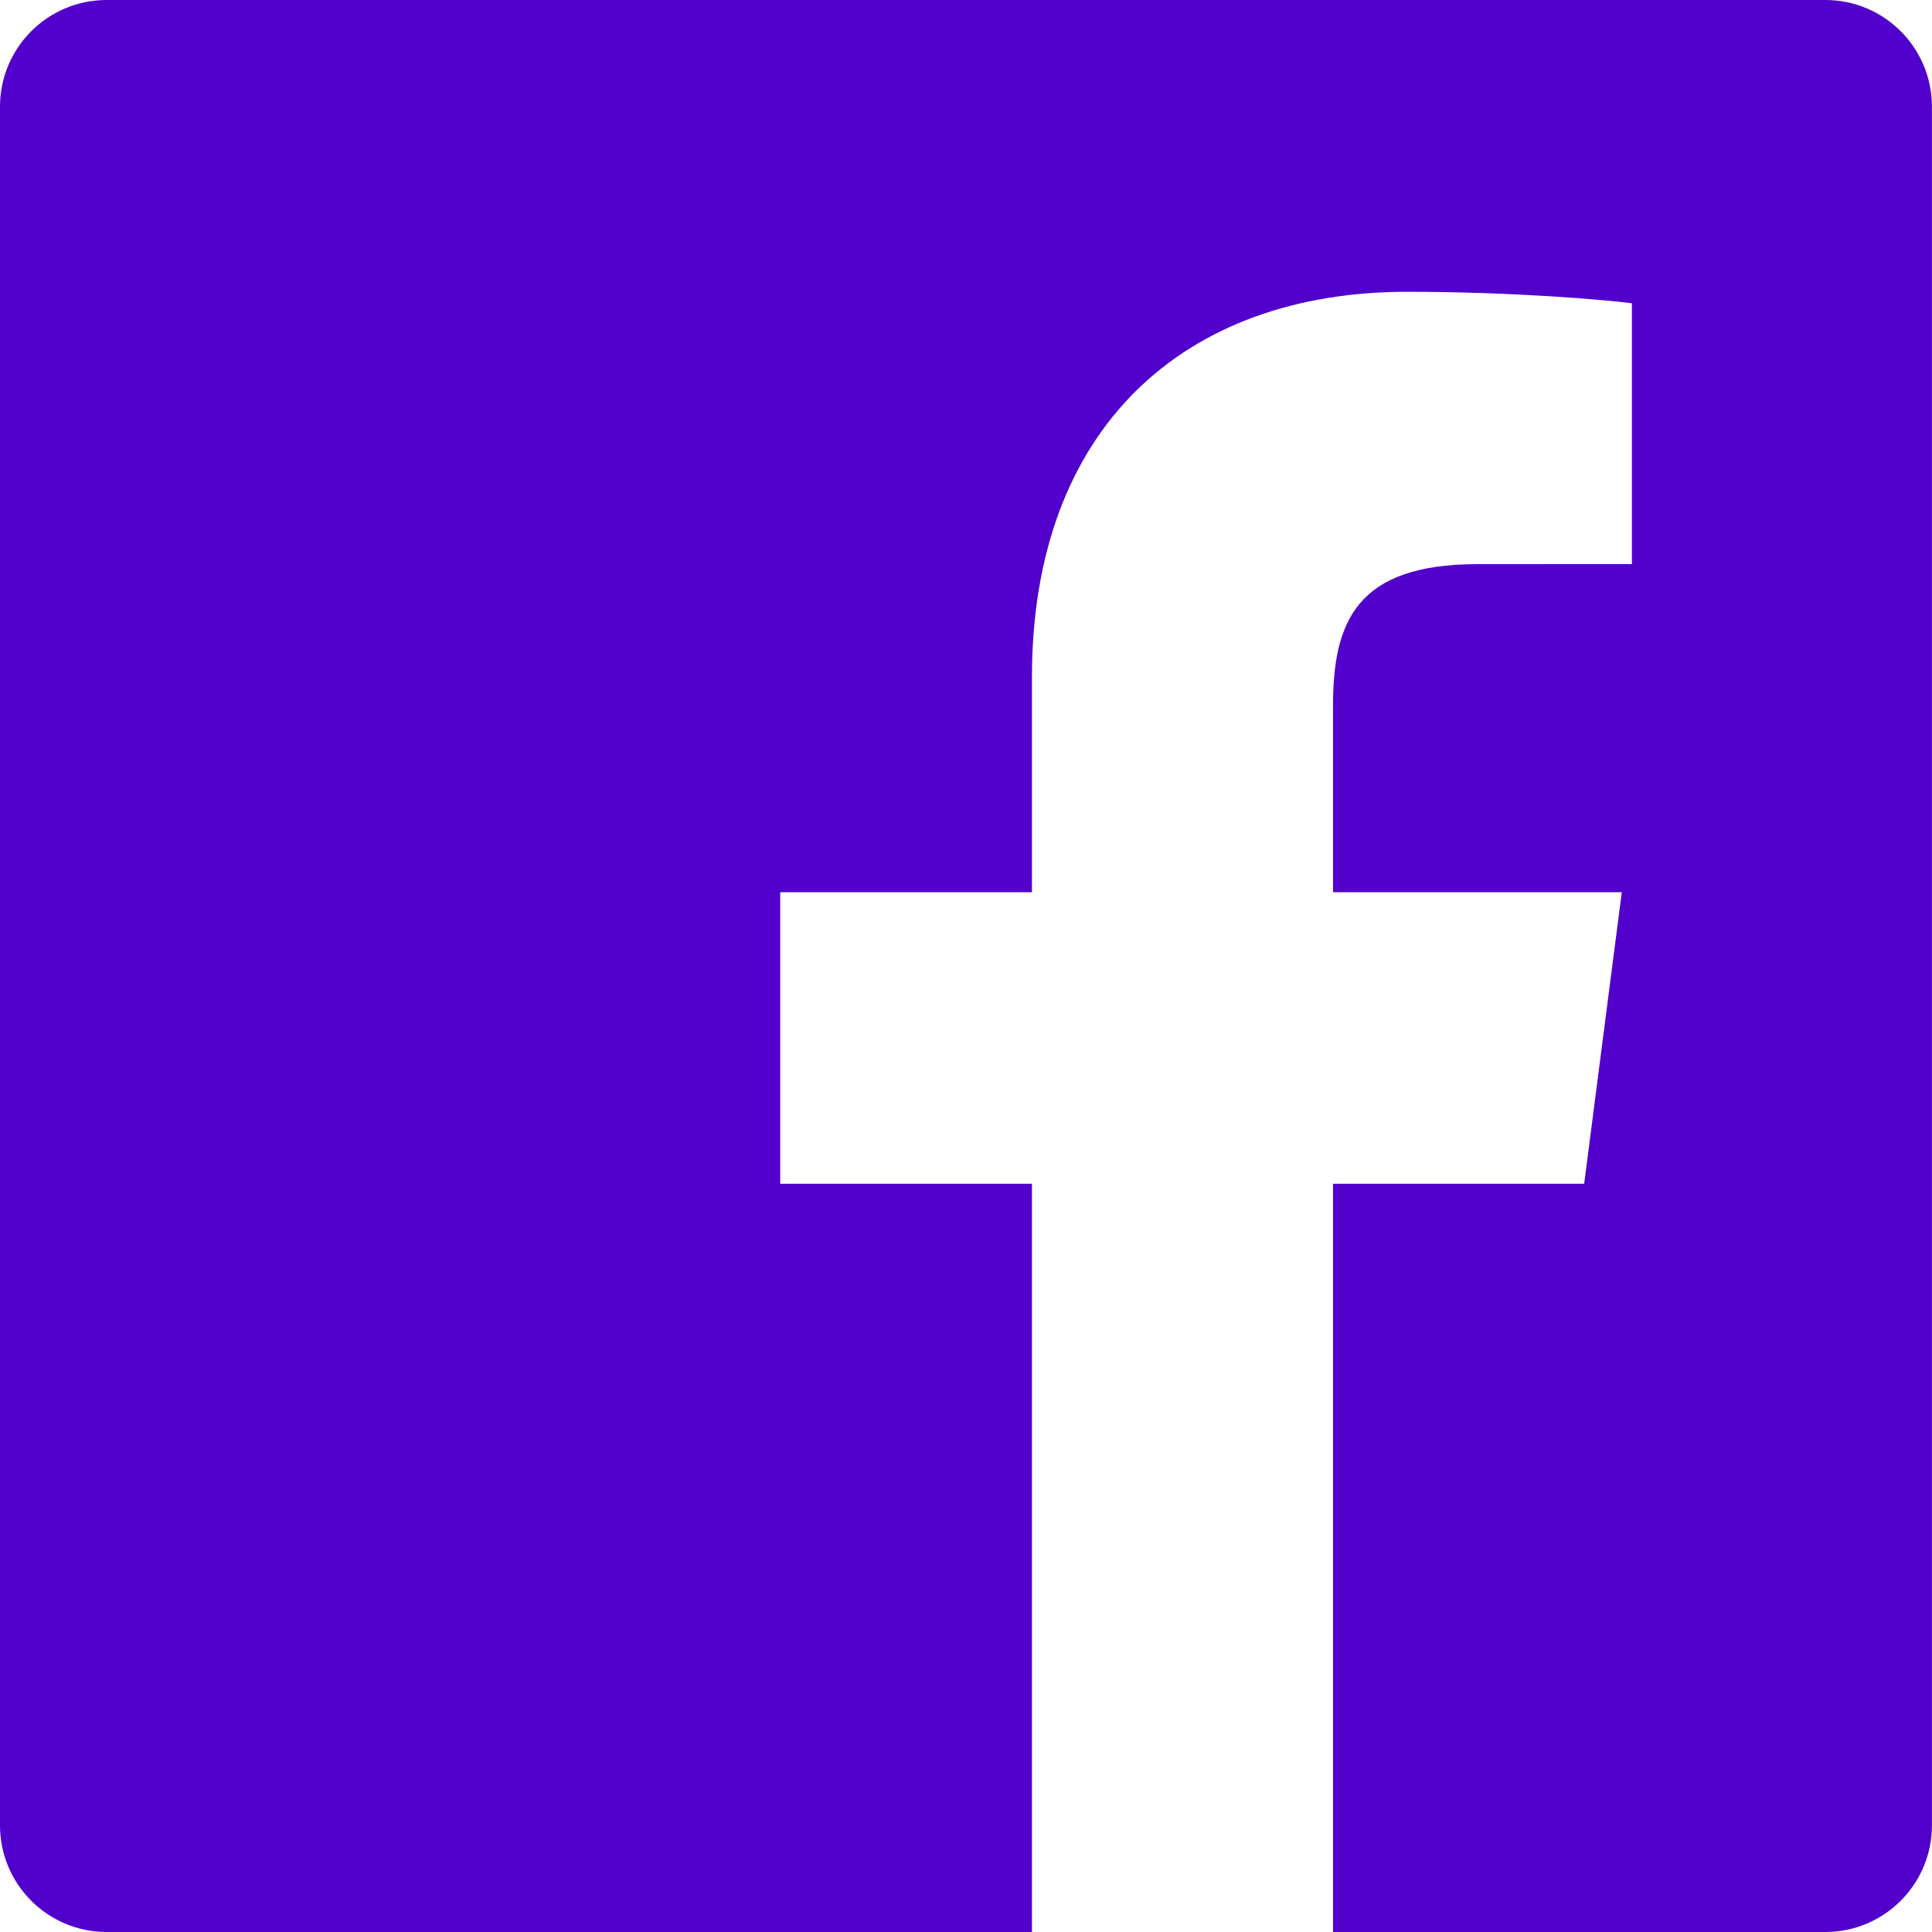
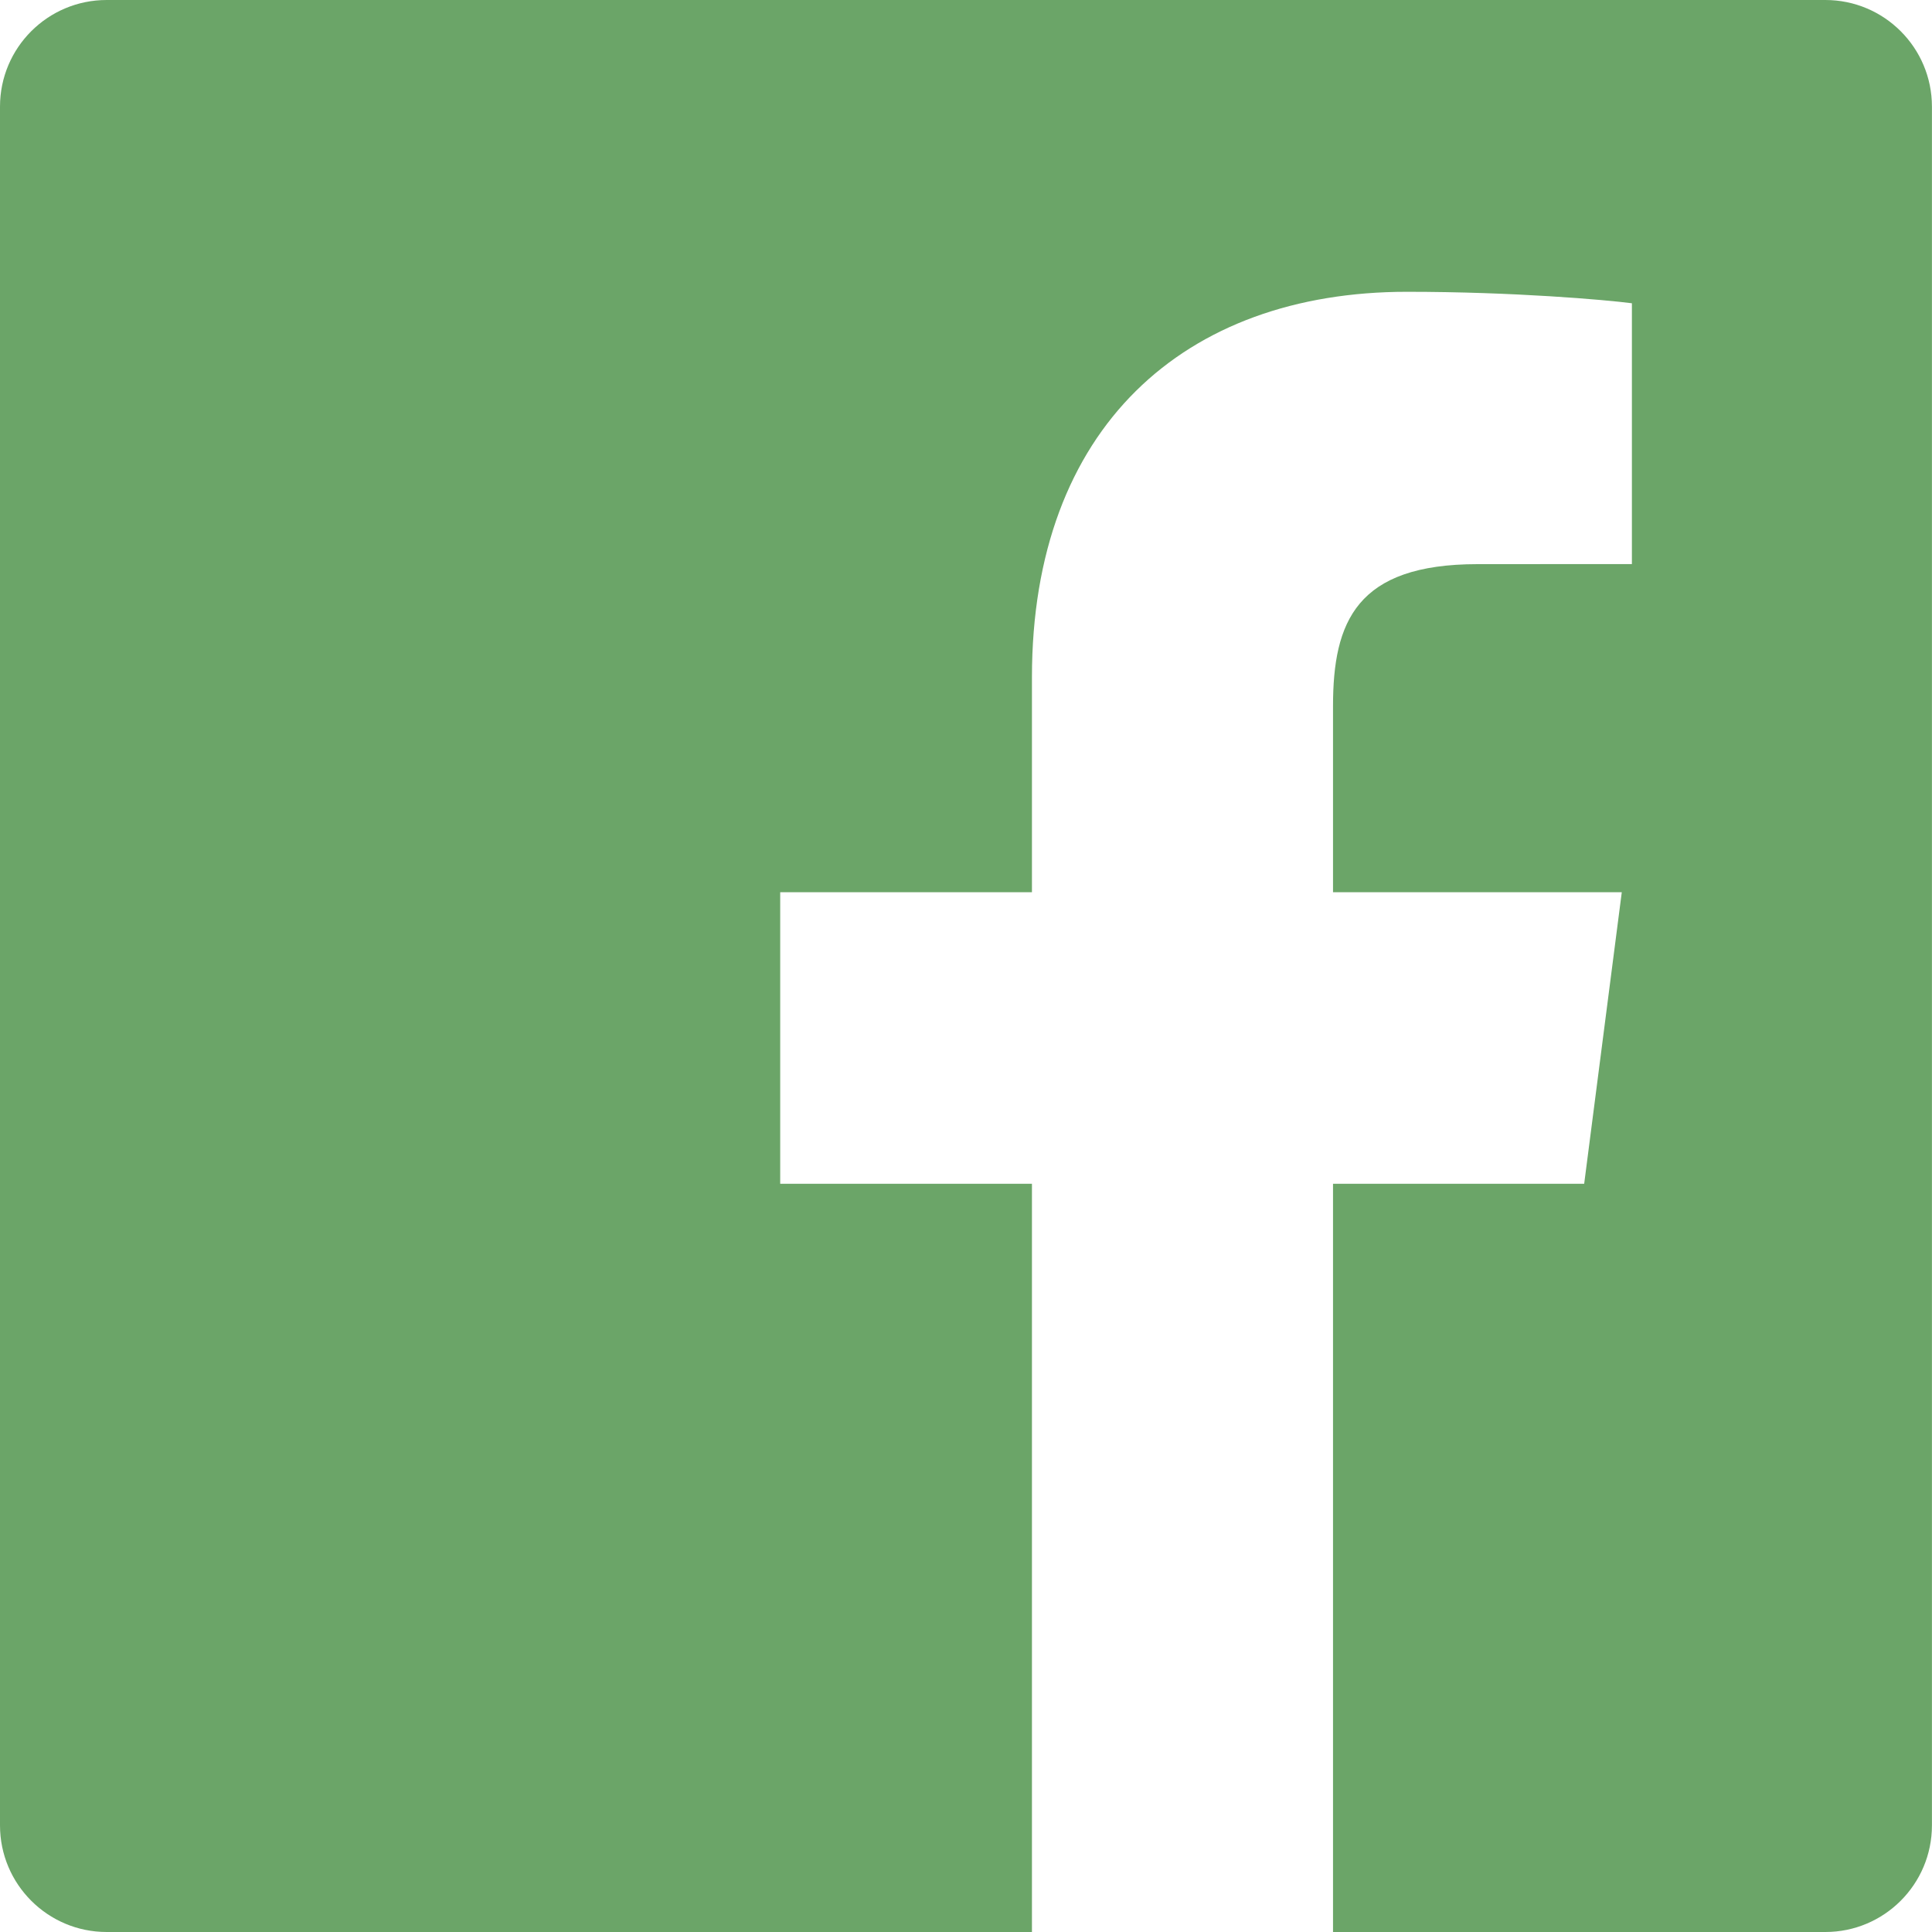
<svg xmlns="http://www.w3.org/2000/svg" width="30px" height="30px" viewBox="0 0 30 30" version="1.1">
  <defs />
  <g id="Screens" stroke="none" stroke-width="1" fill="none" fill-rule="evenodd">
-     <g id="Desktop-HD-A" transform="translate(-1277, -2974)" fill="#5200CC">
+     <g id="Desktop-HD-A" transform="translate(-1277, -2974)" fill="#6ba568">
      <path d="M1306.999,3002.344 C1306.999,3003.258 1306.258,3004 1305.344,3004 L1297.699,3004 L1297.699,2992.382 L1301.599,2992.382 L1302.183,2987.854 L1297.699,2987.854 L1297.699,2984.964 C1297.699,2983.653 1298.063,2982.76 1299.943,2982.76 L1302.34,2982.759 L1302.34,2978.709 C1301.925,2978.655 1300.503,2978.531 1298.847,2978.531 C1295.39,2978.531 1293.024,2980.641 1293.024,2984.516 L1293.024,2987.854 L1289.115,2987.854 L1289.115,2992.382 L1293.024,2992.382 L1293.024,3004 L1278.656,3004 C1277.741,3004 1277,3003.258 1277,3002.344 L1277,2975.656 C1277,2974.741 1277.741,2974 1278.656,2974 L1305.344,2974 C1306.258,2974 1306.999,2974.741 1306.999,2975.656 L1306.999,3002.344" id="Facebook" />
    </g>
  </g>
</svg>
